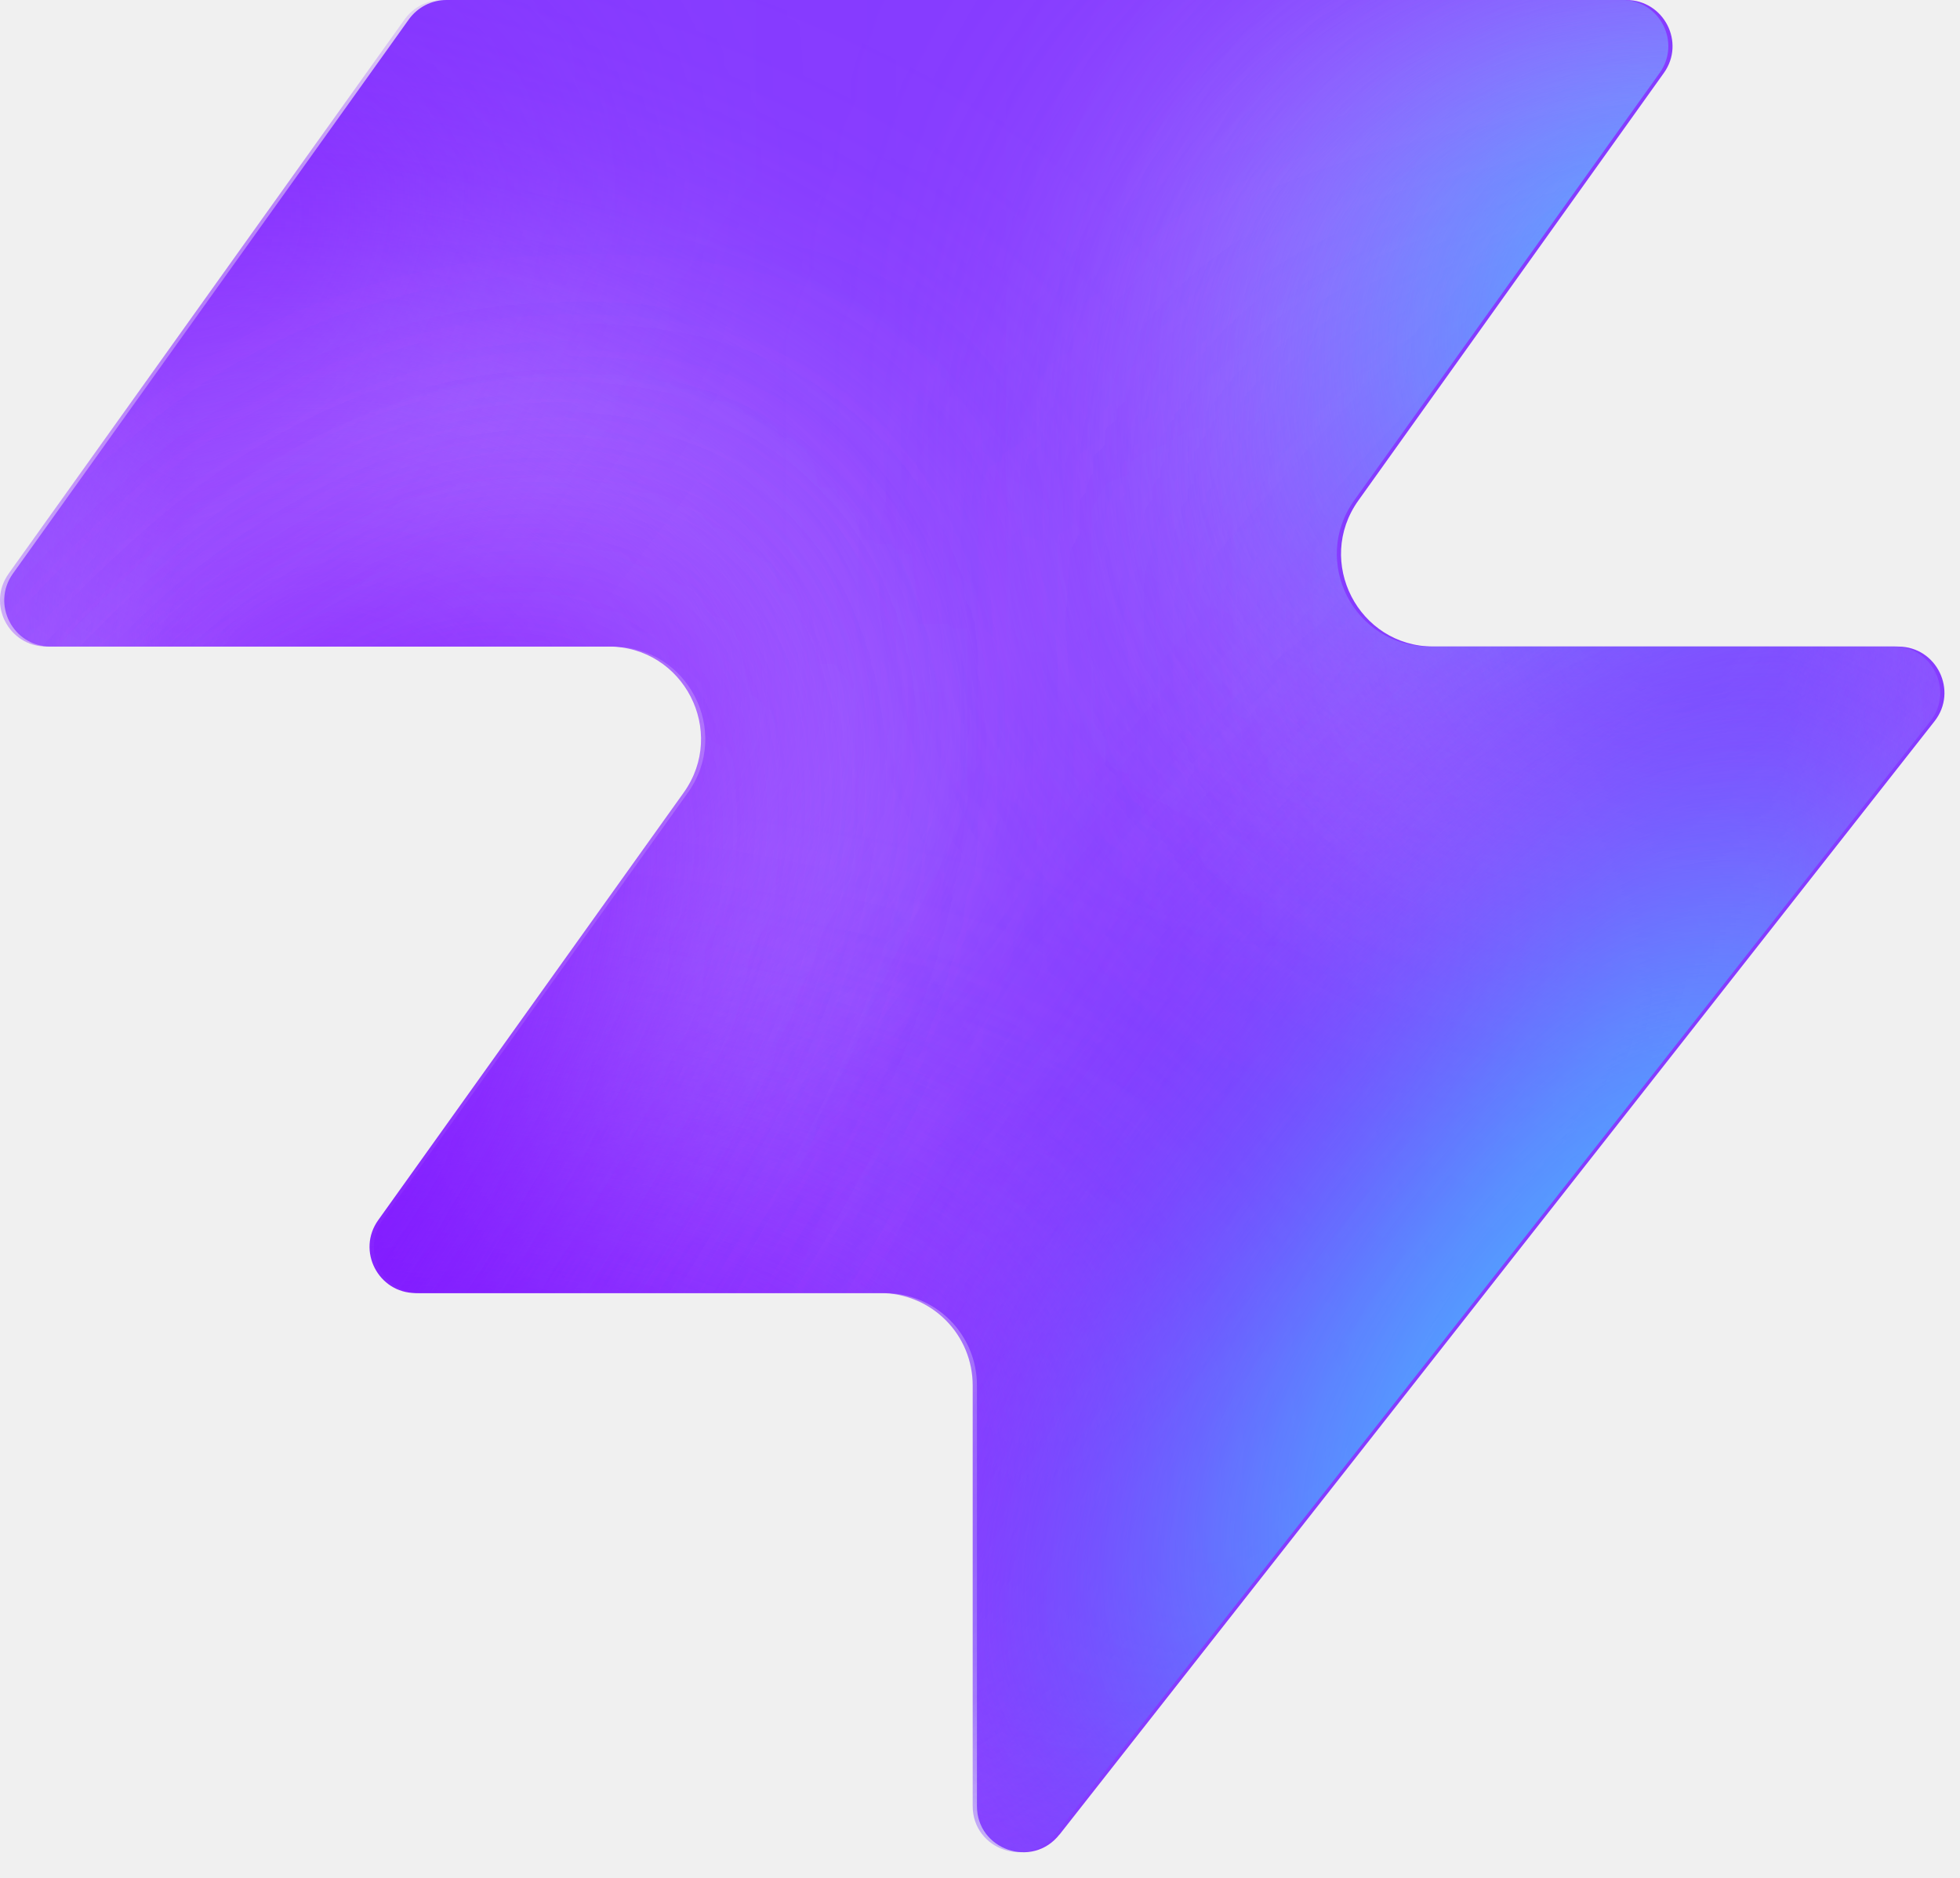
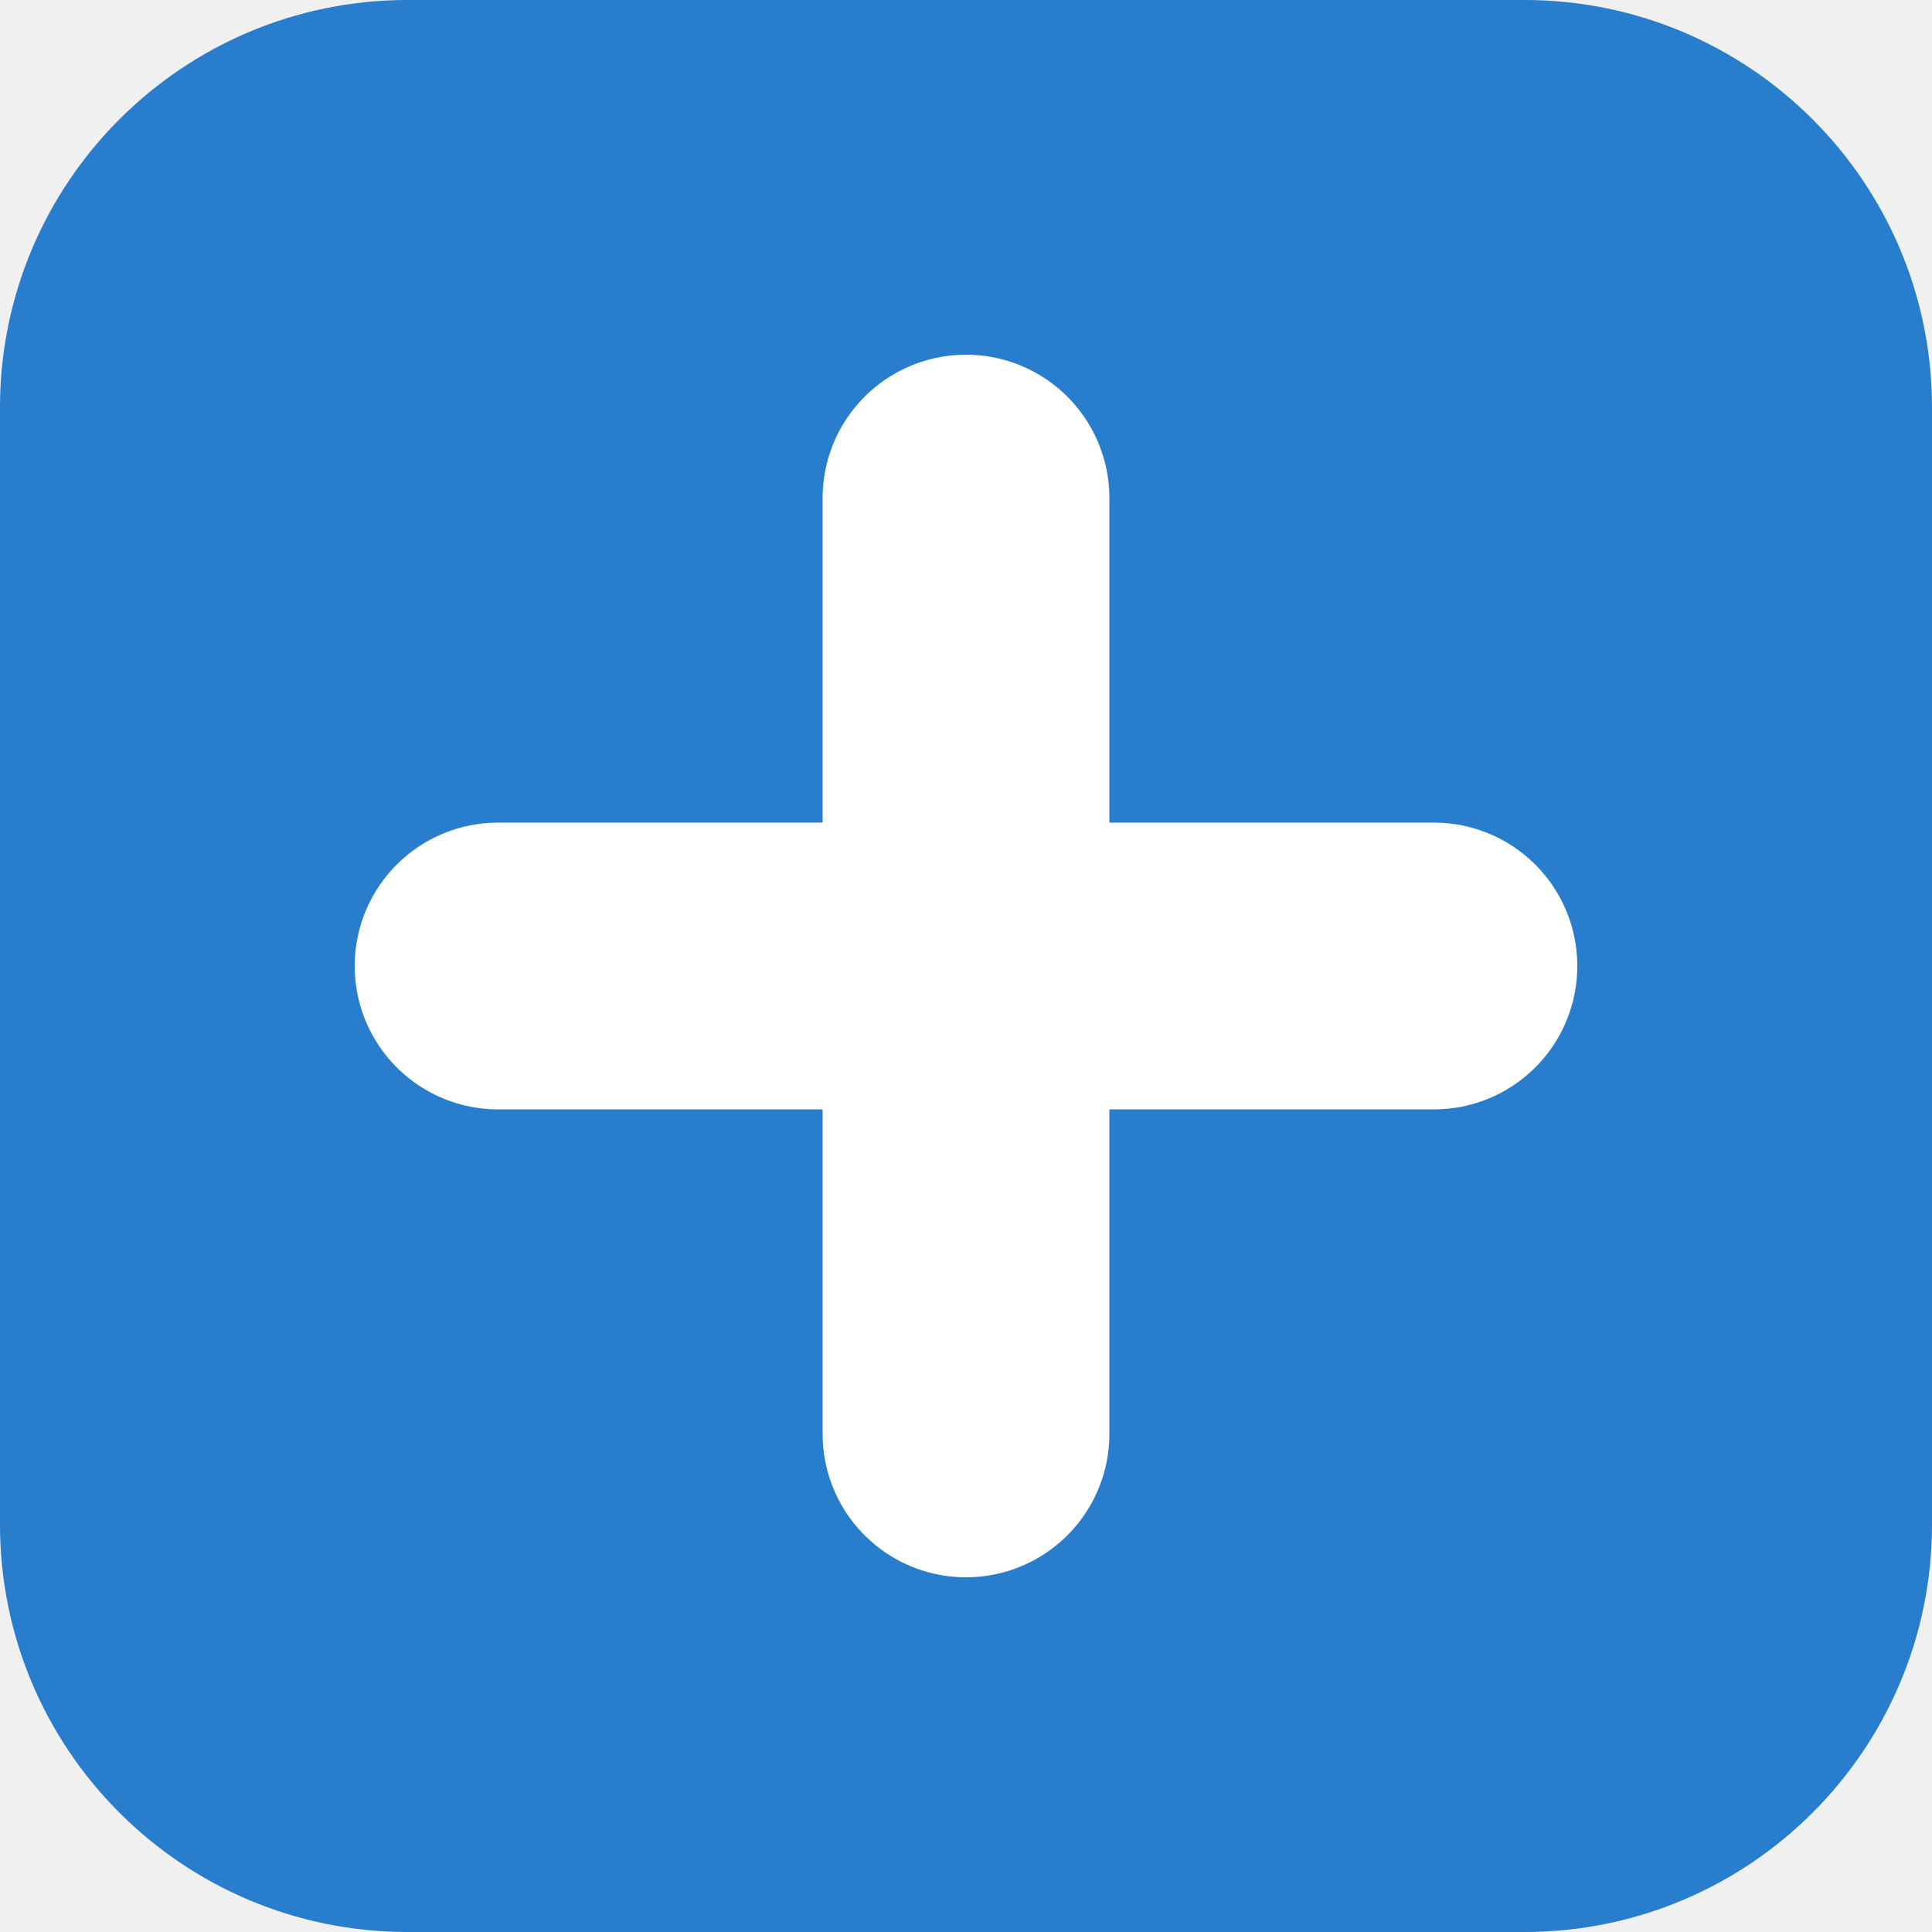
- <svg xmlns="http://www.w3.org/2000/svg" width="48" height="46" fill="none" viewBox="0 0 48 46">
-   <path fill="#863bff" d="M25.946 44.938c-.664.845-2.021.375-2.021-.698V33.937a2.26 2.26 0 0 0-2.262-2.262H10.287c-.92 0-1.456-1.04-.92-1.788l7.48-10.471c1.07-1.497 0-3.578-1.842-3.578H1.237c-.92 0-1.456-1.04-.92-1.788L10.013.474c.214-.297.556-.474.92-.474h28.894c.92 0 1.456 1.04.92 1.788l-7.48 10.471c-1.07 1.498 0 3.579 1.842 3.579h11.377c.943 0 1.473 1.088.89 1.83L25.947 44.94z" style="fill:#863bff;fill:color(display-p3 .525 .23 1);fill-opacity:1" />
-   <mask id="a" width="48" height="46" x="0" y="0" maskUnits="userSpaceOnUse" style="mask-type:alpha">
-     <path fill="#000" d="M25.842 44.938c-.664.844-2.021.375-2.021-.698V33.937a2.26 2.26 0 0 0-2.262-2.262H10.183c-.92 0-1.456-1.04-.92-1.788l7.48-10.471c1.07-1.498 0-3.579-1.842-3.579H1.133c-.92 0-1.456-1.04-.92-1.787L9.91.473c.214-.297.556-.474.92-.474h28.894c.92 0 1.456 1.04.92 1.788l-7.48 10.471c-1.07 1.498 0 3.578 1.842 3.578h11.377c.943 0 1.473 1.088.89 1.832L25.843 44.94z" style="fill:#000;fill-opacity:1" />
-   </mask>
-   <g mask="url(#a)">
-     <g filter="url(#b)">
-       <ellipse cx="5.508" cy="14.704" fill="#ede6ff" rx="5.508" ry="14.704" style="fill:#ede6ff;fill:color(display-p3 .927 .903 1);fill-opacity:1" transform="matrix(.00324 1 1 -.00324 -4.47 31.516)" />
-     </g>
-     <g filter="url(#c)">
-       <ellipse cx="10.399" cy="29.851" fill="#ede6ff" rx="10.399" ry="29.851" style="fill:#ede6ff;fill:color(display-p3 .927 .903 1);fill-opacity:1" transform="matrix(.00324 1 1 -.00324 -39.328 7.883)" />
-     </g>
-     <g filter="url(#d)">
-       <ellipse cx="5.508" cy="30.487" fill="#7e14ff" rx="5.508" ry="30.487" style="fill:#7e14ff;fill:color(display-p3 .492 .077 1);fill-opacity:1" transform="rotate(89.814 -25.913 -14.639)scale(1 -1)" />
-     </g>
-     <g filter="url(#e)">
-       <ellipse cx="5.508" cy="30.599" fill="#7e14ff" rx="5.508" ry="30.599" style="fill:#7e14ff;fill:color(display-p3 .492 .077 1);fill-opacity:1" transform="rotate(89.814 -32.644 -3.334)scale(1 -1)" />
-     </g>
-     <g filter="url(#f)">
-       <ellipse cx="5.508" cy="30.599" fill="#7e14ff" rx="5.508" ry="30.599" style="fill:#7e14ff;fill:color(display-p3 .492 .077 1);fill-opacity:1" transform="matrix(.00324 1 1 -.00324 -34.34 30.47)" />
-     </g>
-     <g filter="url(#g)">
-       <ellipse cx="14.072" cy="22.078" fill="#ede6ff" rx="14.072" ry="22.078" style="fill:#ede6ff;fill:color(display-p3 .927 .903 1);fill-opacity:1" transform="rotate(93.35 24.506 48.493)scale(-1 1)" />
-     </g>
-     <g filter="url(#h)">
-       <ellipse cx="3.47" cy="21.501" fill="#7e14ff" rx="3.47" ry="21.501" style="fill:#7e14ff;fill:color(display-p3 .492 .077 1);fill-opacity:1" transform="rotate(89.009 28.708 47.59)scale(-1 1)" />
-     </g>
-     <g filter="url(#i)">
-       <ellipse cx="3.47" cy="21.501" fill="#7e14ff" rx="3.47" ry="21.501" style="fill:#7e14ff;fill:color(display-p3 .492 .077 1);fill-opacity:1" transform="rotate(89.009 28.708 47.59)scale(-1 1)" />
-     </g>
-     <g filter="url(#j)">
-       <ellipse cx=".387" cy="8.972" fill="#7e14ff" rx="4.407" ry="29.108" style="fill:#7e14ff;fill:color(display-p3 .492 .077 1);fill-opacity:1" transform="rotate(39.51 .387 8.972)" />
-     </g>
-     <g filter="url(#k)">
-       <ellipse cx="47.523" cy="-6.092" fill="#7e14ff" rx="4.407" ry="29.108" style="fill:#7e14ff;fill:color(display-p3 .492 .077 1);fill-opacity:1" transform="rotate(37.892 47.523 -6.092)" />
-     </g>
-     <g filter="url(#l)">
-       <ellipse cx="41.412" cy="6.333" fill="#47bfff" rx="5.971" ry="9.665" style="fill:#47bfff;fill:color(display-p3 .28 .748 1);fill-opacity:1" transform="rotate(37.892 41.412 6.333)" />
-     </g>
-     <g filter="url(#m)">
-       <ellipse cx="-1.879" cy="38.332" fill="#7e14ff" rx="4.407" ry="29.108" style="fill:#7e14ff;fill:color(display-p3 .492 .077 1);fill-opacity:1" transform="rotate(37.892 -1.88 38.332)" />
-     </g>
-     <g filter="url(#n)">
-       <ellipse cx="-1.879" cy="38.332" fill="#7e14ff" rx="4.407" ry="29.108" style="fill:#7e14ff;fill:color(display-p3 .492 .077 1);fill-opacity:1" transform="rotate(37.892 -1.88 38.332)" />
-     </g>
-     <g filter="url(#o)">
-       <ellipse cx="35.651" cy="29.907" fill="#7e14ff" rx="4.407" ry="29.108" style="fill:#7e14ff;fill:color(display-p3 .492 .077 1);fill-opacity:1" transform="rotate(37.892 35.651 29.907)" />
-     </g>
-     <g filter="url(#p)">
-       <ellipse cx="38.418" cy="32.4" fill="#47bfff" rx="5.971" ry="15.297" style="fill:#47bfff;fill:color(display-p3 .28 .748 1);fill-opacity:1" transform="rotate(37.892 38.418 32.4)" />
-     </g>
-   </g>
-   <defs>
-     <filter id="b" width="60.045" height="41.654" x="-19.77" y="16.149" color-interpolation-filters="sRGB" filterUnits="userSpaceOnUse">
-       <feFlood flood-opacity="0" result="BackgroundImageFix" />
-       <feBlend in="SourceGraphic" in2="BackgroundImageFix" result="shape" />
-       <feGaussianBlur result="effect1_foregroundBlur_2002_17158" stdDeviation="7.659" />
-     </filter>
-     <filter id="c" width="90.34" height="51.437" x="-54.613" y="-7.533" color-interpolation-filters="sRGB" filterUnits="userSpaceOnUse">
-       <feFlood flood-opacity="0" result="BackgroundImageFix" />
-       <feBlend in="SourceGraphic" in2="BackgroundImageFix" result="shape" />
-       <feGaussianBlur result="effect1_foregroundBlur_2002_17158" stdDeviation="7.659" />
-     </filter>
-     <filter id="d" width="79.355" height="29.4" x="-49.64" y="2.03" color-interpolation-filters="sRGB" filterUnits="userSpaceOnUse">
-       <feFlood flood-opacity="0" result="BackgroundImageFix" />
-       <feBlend in="SourceGraphic" in2="BackgroundImageFix" result="shape" />
-       <feGaussianBlur result="effect1_foregroundBlur_2002_17158" stdDeviation="4.596" />
-     </filter>
-     <filter id="e" width="79.579" height="29.4" x="-45.045" y="20.029" color-interpolation-filters="sRGB" filterUnits="userSpaceOnUse">
-       <feFlood flood-opacity="0" result="BackgroundImageFix" />
-       <feBlend in="SourceGraphic" in2="BackgroundImageFix" result="shape" />
-       <feGaussianBlur result="effect1_foregroundBlur_2002_17158" stdDeviation="4.596" />
-     </filter>
-     <filter id="f" width="79.579" height="29.4" x="-43.513" y="21.178" color-interpolation-filters="sRGB" filterUnits="userSpaceOnUse">
-       <feFlood flood-opacity="0" result="BackgroundImageFix" />
-       <feBlend in="SourceGraphic" in2="BackgroundImageFix" result="shape" />
-       <feGaussianBlur result="effect1_foregroundBlur_2002_17158" stdDeviation="4.596" />
-     </filter>
-     <filter id="g" width="74.749" height="58.852" x="15.756" y="-17.901" color-interpolation-filters="sRGB" filterUnits="userSpaceOnUse">
-       <feFlood flood-opacity="0" result="BackgroundImageFix" />
-       <feBlend in="SourceGraphic" in2="BackgroundImageFix" result="shape" />
-       <feGaussianBlur result="effect1_foregroundBlur_2002_17158" stdDeviation="7.659" />
-     </filter>
-     <filter id="h" width="61.377" height="25.362" x="23.548" y="2.284" color-interpolation-filters="sRGB" filterUnits="userSpaceOnUse">
-       <feFlood flood-opacity="0" result="BackgroundImageFix" />
-       <feBlend in="SourceGraphic" in2="BackgroundImageFix" result="shape" />
-       <feGaussianBlur result="effect1_foregroundBlur_2002_17158" stdDeviation="4.596" />
-     </filter>
-     <filter id="i" width="61.377" height="25.362" x="23.548" y="2.284" color-interpolation-filters="sRGB" filterUnits="userSpaceOnUse">
-       <feFlood flood-opacity="0" result="BackgroundImageFix" />
-       <feBlend in="SourceGraphic" in2="BackgroundImageFix" result="shape" />
-       <feGaussianBlur result="effect1_foregroundBlur_2002_17158" stdDeviation="4.596" />
-     </filter>
-     <filter id="j" width="56.045" height="63.649" x="-27.636" y="-22.853" color-interpolation-filters="sRGB" filterUnits="userSpaceOnUse">
-       <feFlood flood-opacity="0" result="BackgroundImageFix" />
-       <feBlend in="SourceGraphic" in2="BackgroundImageFix" result="shape" />
-       <feGaussianBlur result="effect1_foregroundBlur_2002_17158" stdDeviation="4.596" />
-     </filter>
-     <filter id="k" width="54.814" height="64.646" x="20.116" y="-38.415" color-interpolation-filters="sRGB" filterUnits="userSpaceOnUse">
-       <feFlood flood-opacity="0" result="BackgroundImageFix" />
-       <feBlend in="SourceGraphic" in2="BackgroundImageFix" result="shape" />
-       <feGaussianBlur result="effect1_foregroundBlur_2002_17158" stdDeviation="4.596" />
-     </filter>
-     <filter id="l" width="33.541" height="35.313" x="24.641" y="-11.323" color-interpolation-filters="sRGB" filterUnits="userSpaceOnUse">
-       <feFlood flood-opacity="0" result="BackgroundImageFix" />
-       <feBlend in="SourceGraphic" in2="BackgroundImageFix" result="shape" />
-       <feGaussianBlur result="effect1_foregroundBlur_2002_17158" stdDeviation="4.596" />
-     </filter>
-     <filter id="m" width="54.814" height="64.646" x="-29.286" y="6.009" color-interpolation-filters="sRGB" filterUnits="userSpaceOnUse">
-       <feFlood flood-opacity="0" result="BackgroundImageFix" />
-       <feBlend in="SourceGraphic" in2="BackgroundImageFix" result="shape" />
-       <feGaussianBlur result="effect1_foregroundBlur_2002_17158" stdDeviation="4.596" />
-     </filter>
-     <filter id="n" width="54.814" height="64.646" x="-29.286" y="6.009" color-interpolation-filters="sRGB" filterUnits="userSpaceOnUse">
-       <feFlood flood-opacity="0" result="BackgroundImageFix" />
-       <feBlend in="SourceGraphic" in2="BackgroundImageFix" result="shape" />
-       <feGaussianBlur result="effect1_foregroundBlur_2002_17158" stdDeviation="4.596" />
-     </filter>
-     <filter id="o" width="54.814" height="64.646" x="8.244" y="-2.416" color-interpolation-filters="sRGB" filterUnits="userSpaceOnUse">
-       <feFlood flood-opacity="0" result="BackgroundImageFix" />
-       <feBlend in="SourceGraphic" in2="BackgroundImageFix" result="shape" />
-       <feGaussianBlur result="effect1_foregroundBlur_2002_17158" stdDeviation="4.596" />
-     </filter>
-     <filter id="p" width="39.409" height="43.623" x="18.713" y="10.588" color-interpolation-filters="sRGB" filterUnits="userSpaceOnUse">
-       <feFlood flood-opacity="0" result="BackgroundImageFix" />
-       <feBlend in="SourceGraphic" in2="BackgroundImageFix" result="shape" />
-       <feGaussianBlur result="effect1_foregroundBlur_2002_17158" stdDeviation="4.596" />
-     </filter>
-   </defs>
+ <svg xmlns="http://www.w3.org/2000/svg" viewBox="0 0 512 512">
+   <rect width="512" height="512" rx="108" fill="#287dcc" />
+   <path d="M256 132V380M132 256H380" fill="none" stroke="#ffffff" stroke-width="76" stroke-linecap="round" />
</svg>
